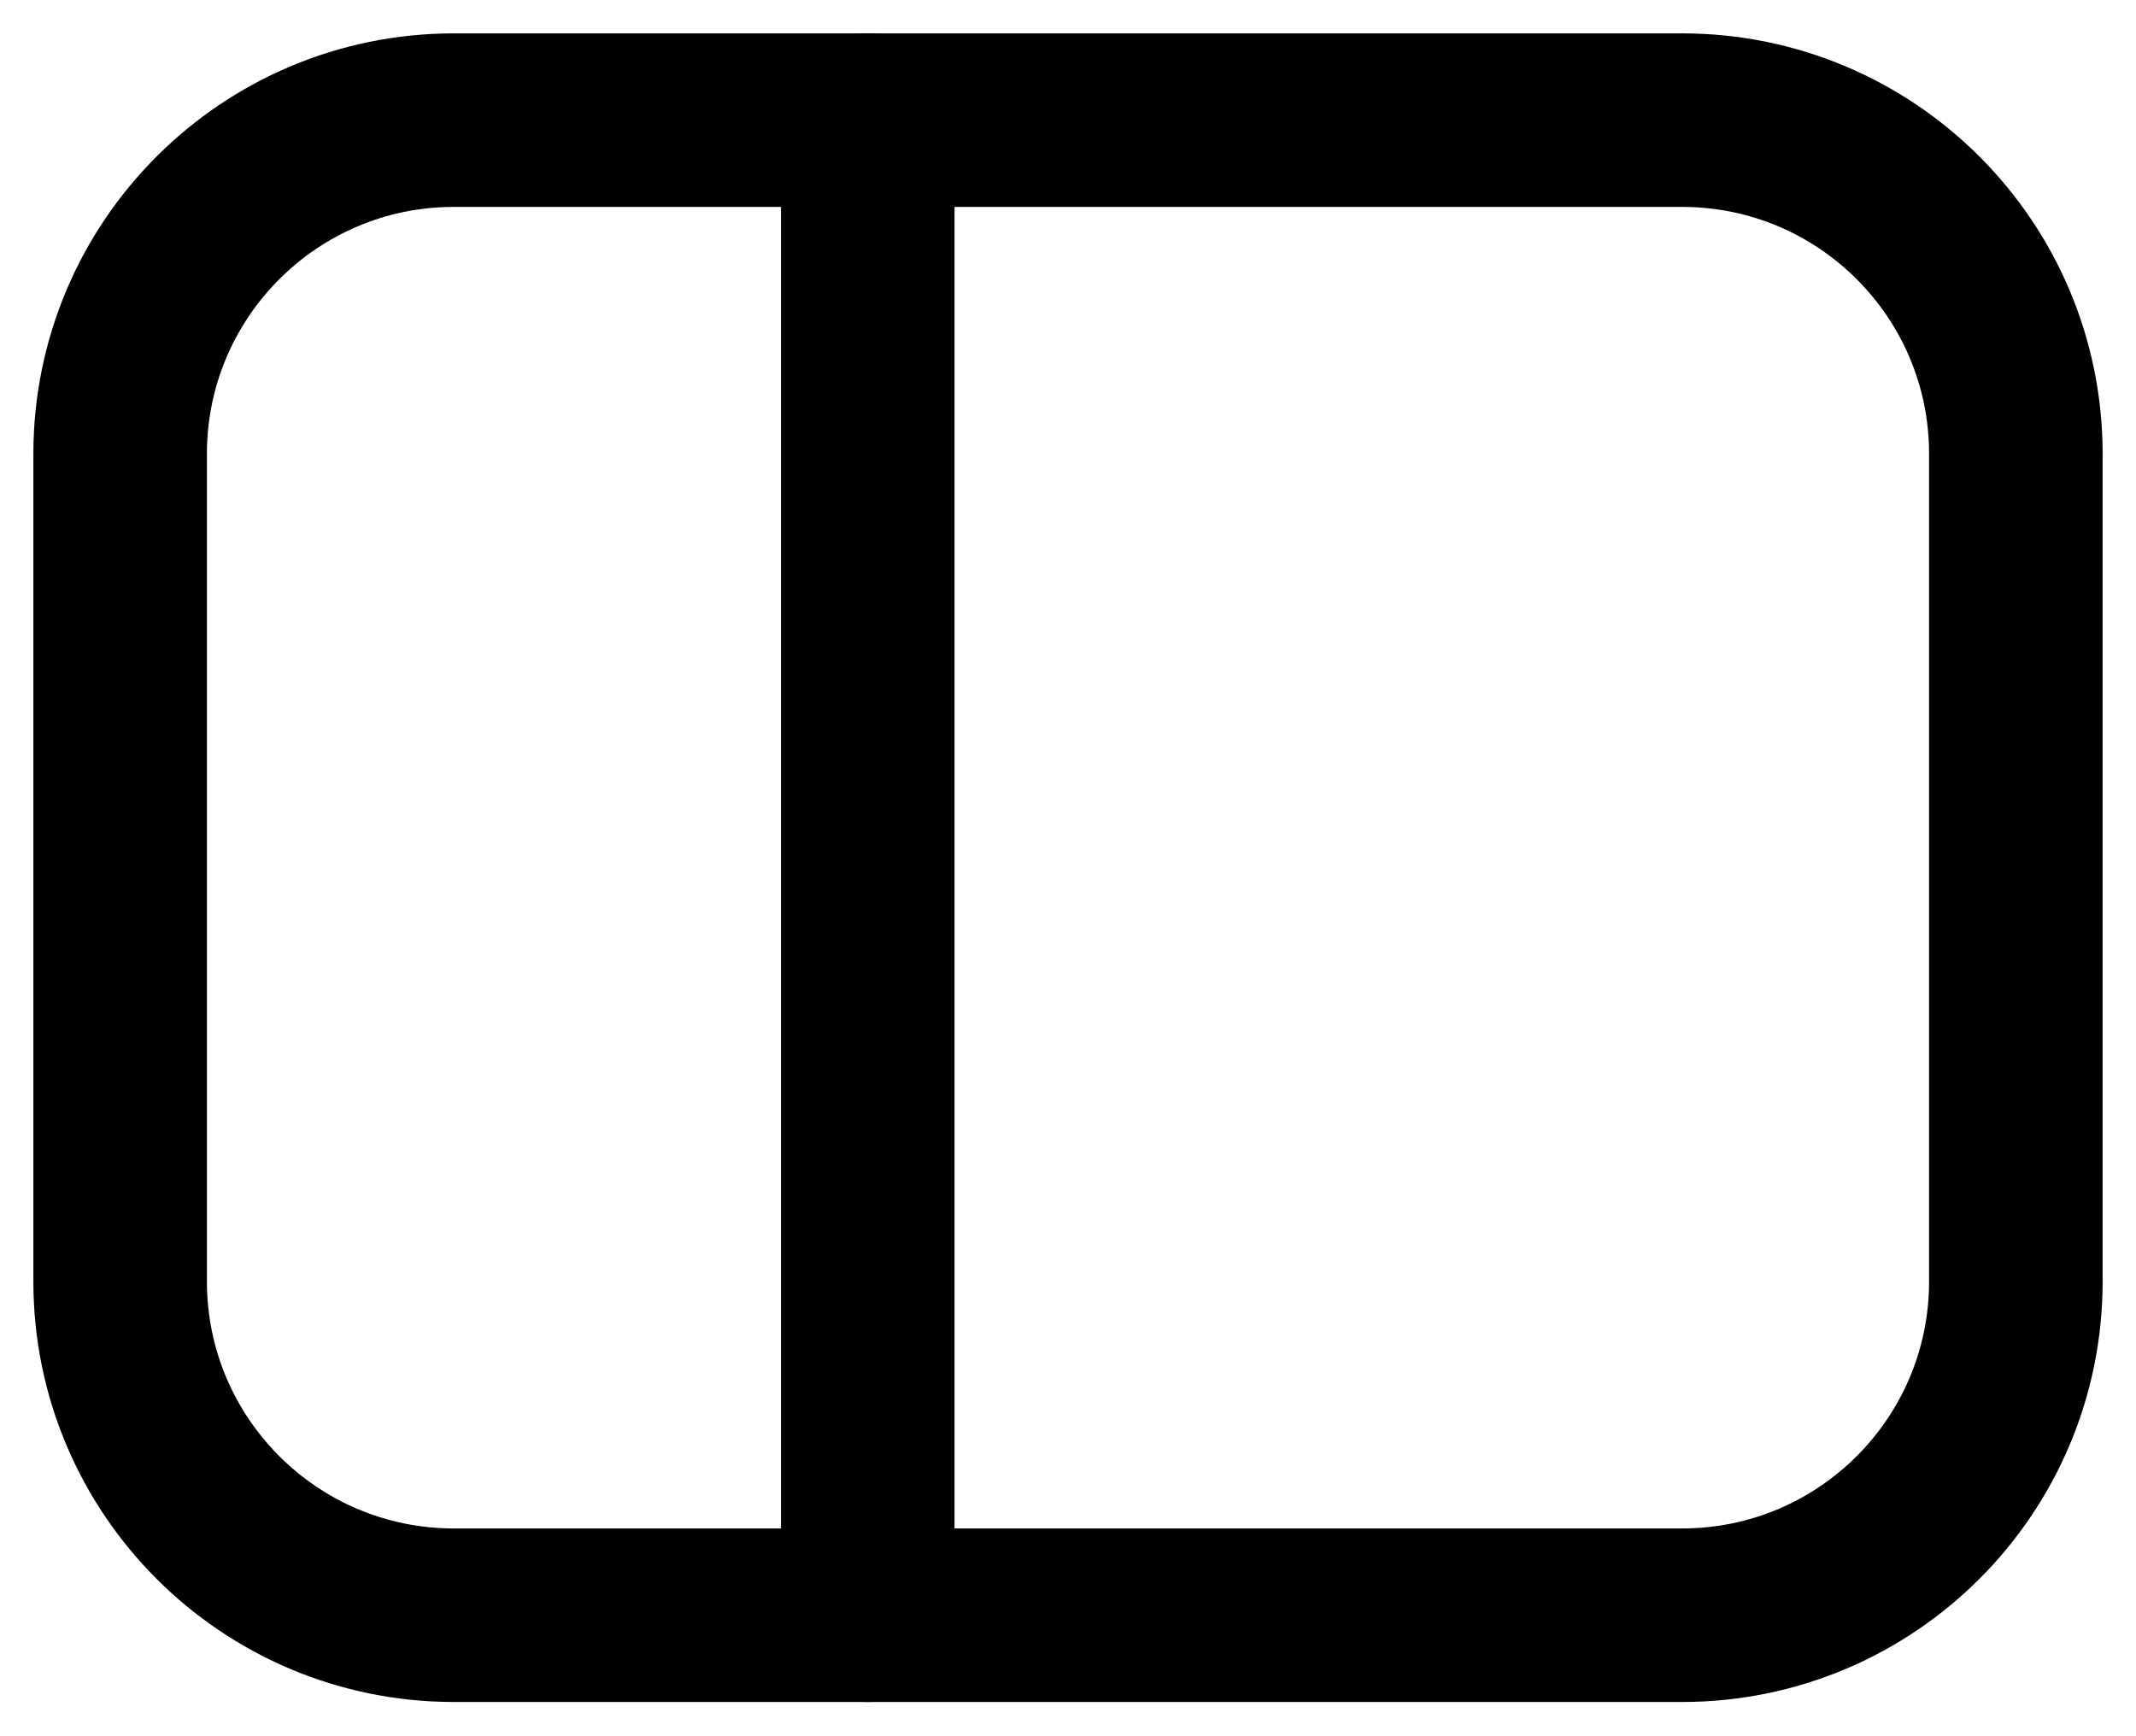
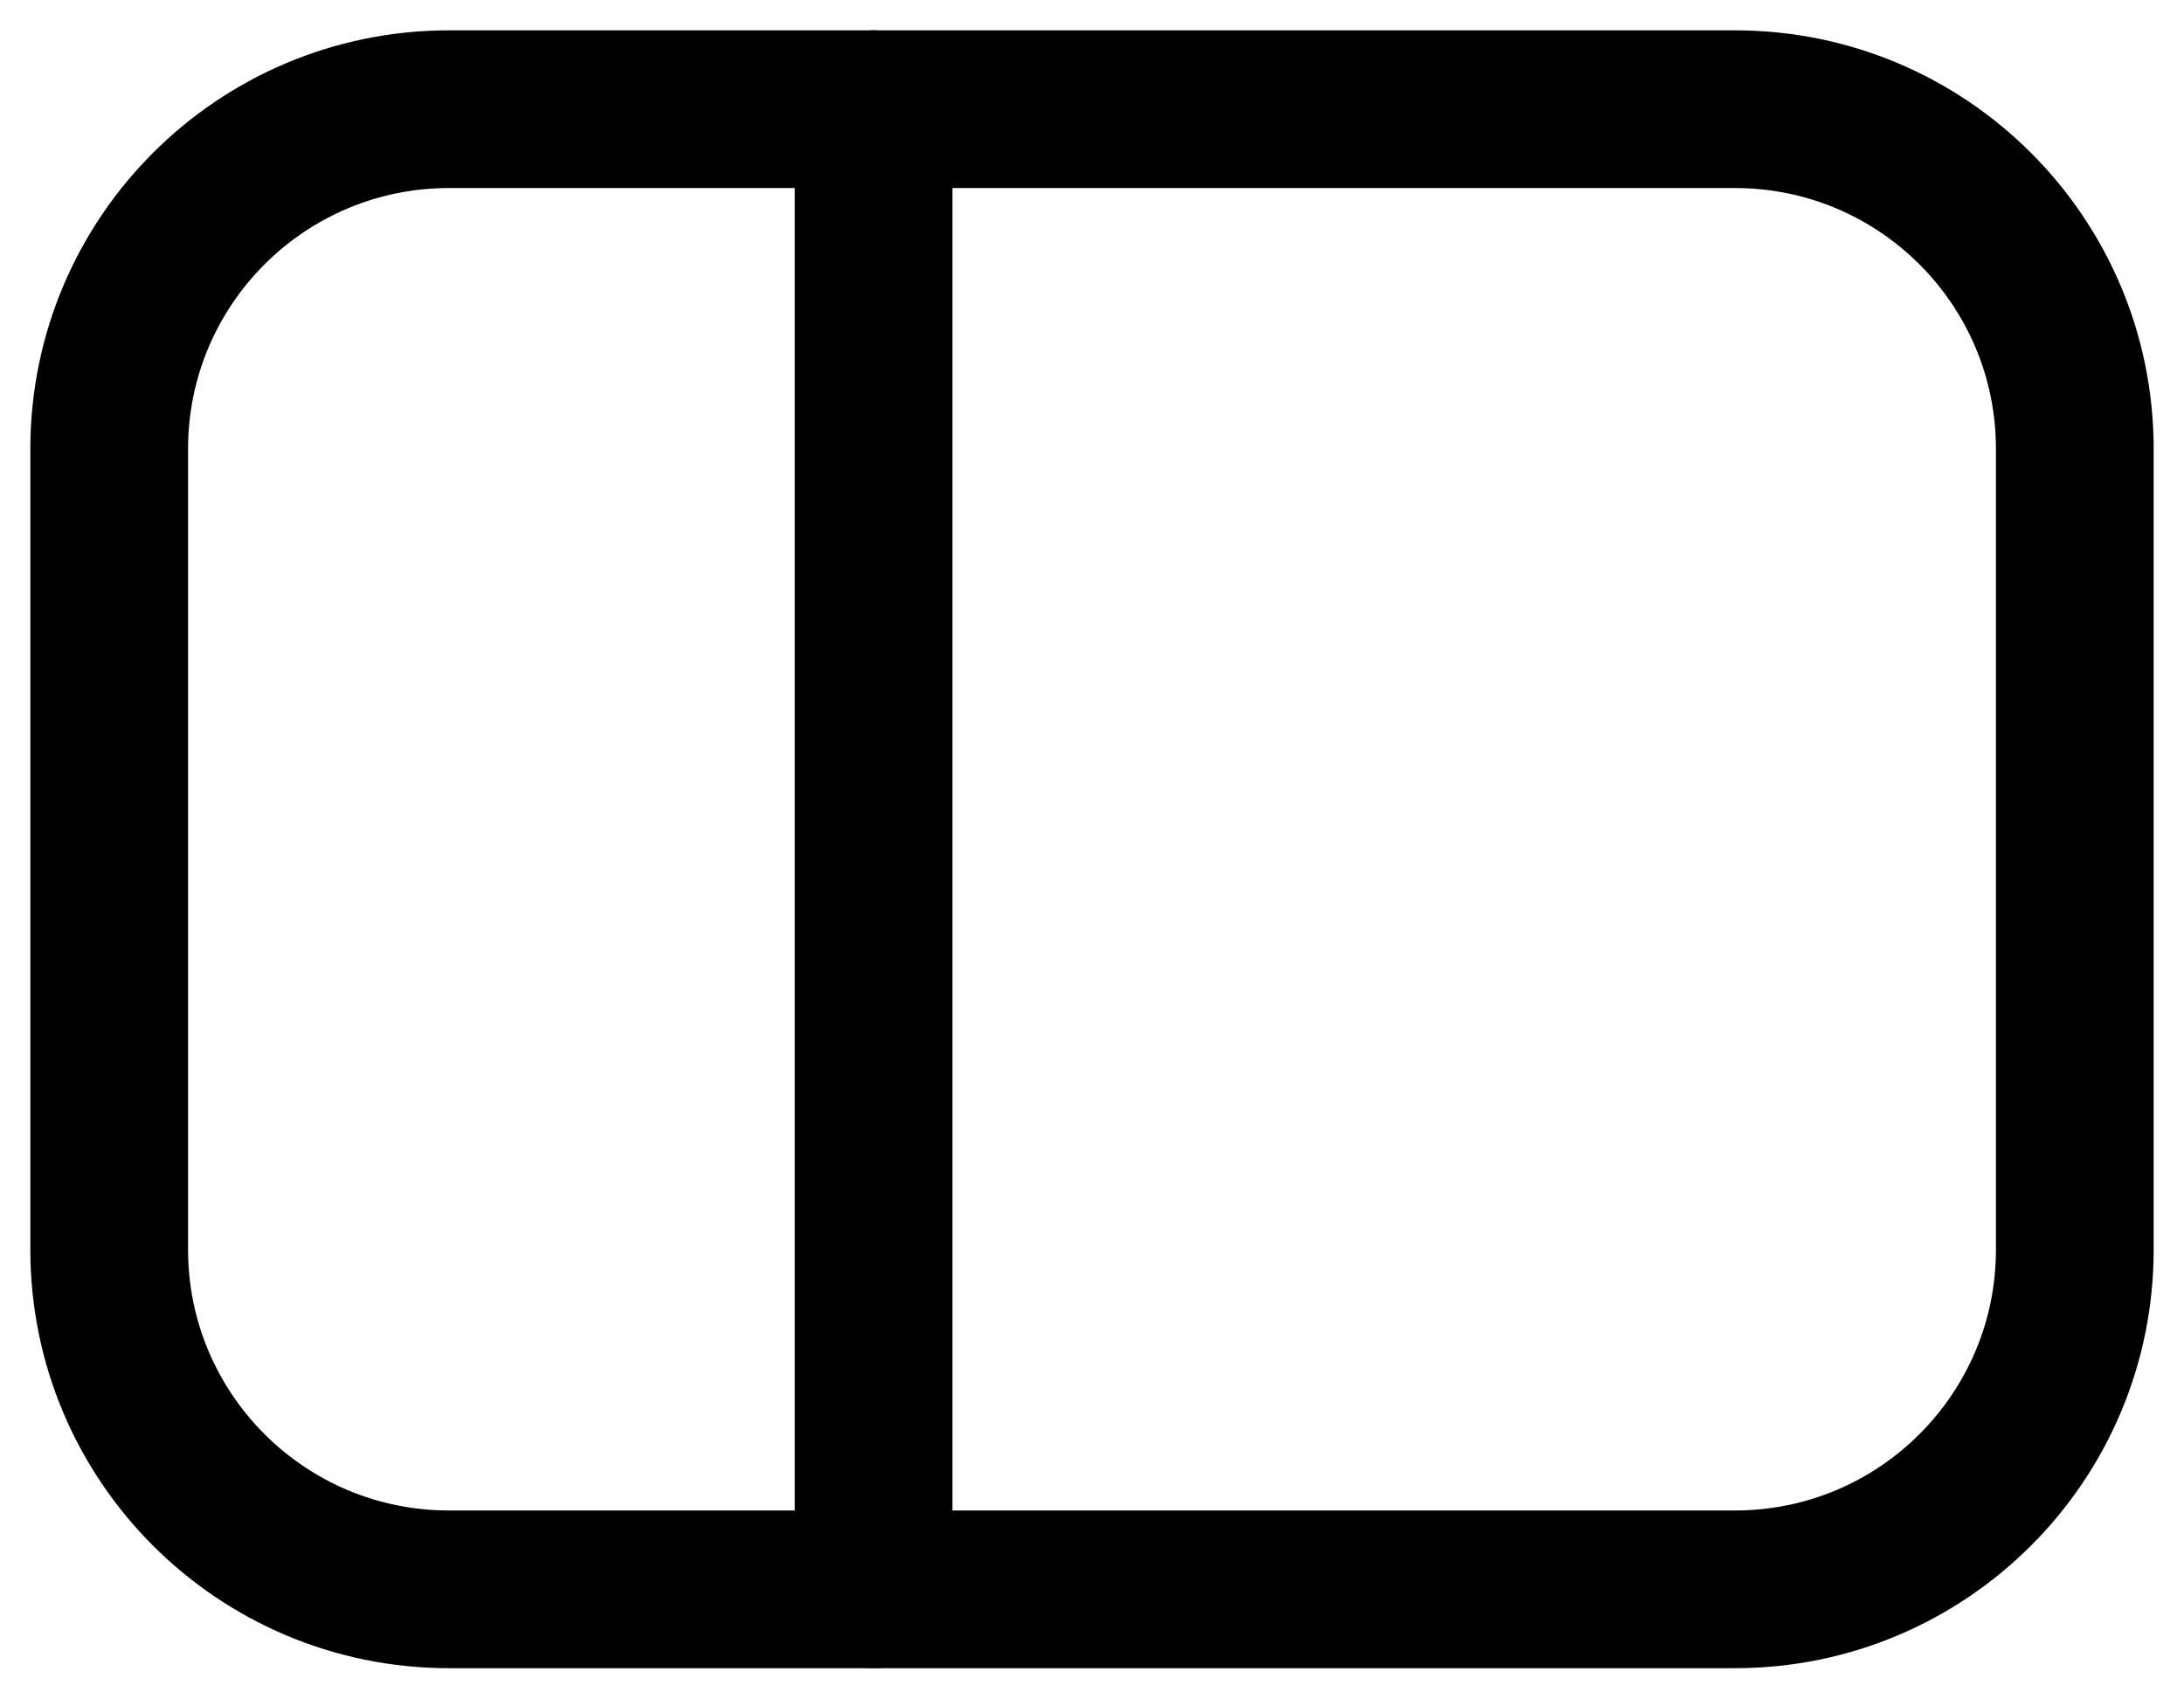
- <svg xmlns="http://www.w3.org/2000/svg" width="16" height="13" viewBox="0 0 16 13" fill="none" stroke="currentColor" stroke-width="1.3" stroke-linecap="round" stroke-linejoin="round">
-   <rect x="0.9" y="0.9" width="14.2" height="11.2" rx="2.5" />
-   <path d="M6.5 0.9V12.1" />
+ <svg xmlns="http://www.w3.org/2000/svg" width="18" height="14" viewBox="0 0 18 14" fill="none" stroke="currentColor" stroke-width="1.3" stroke-linecap="round" stroke-linejoin="round">
+   <rect x="0.9" y="0.9" width="16.2" height="12.2" rx="2.8" />
+   <path d="M7.2 0.9V13.1" />
</svg>
